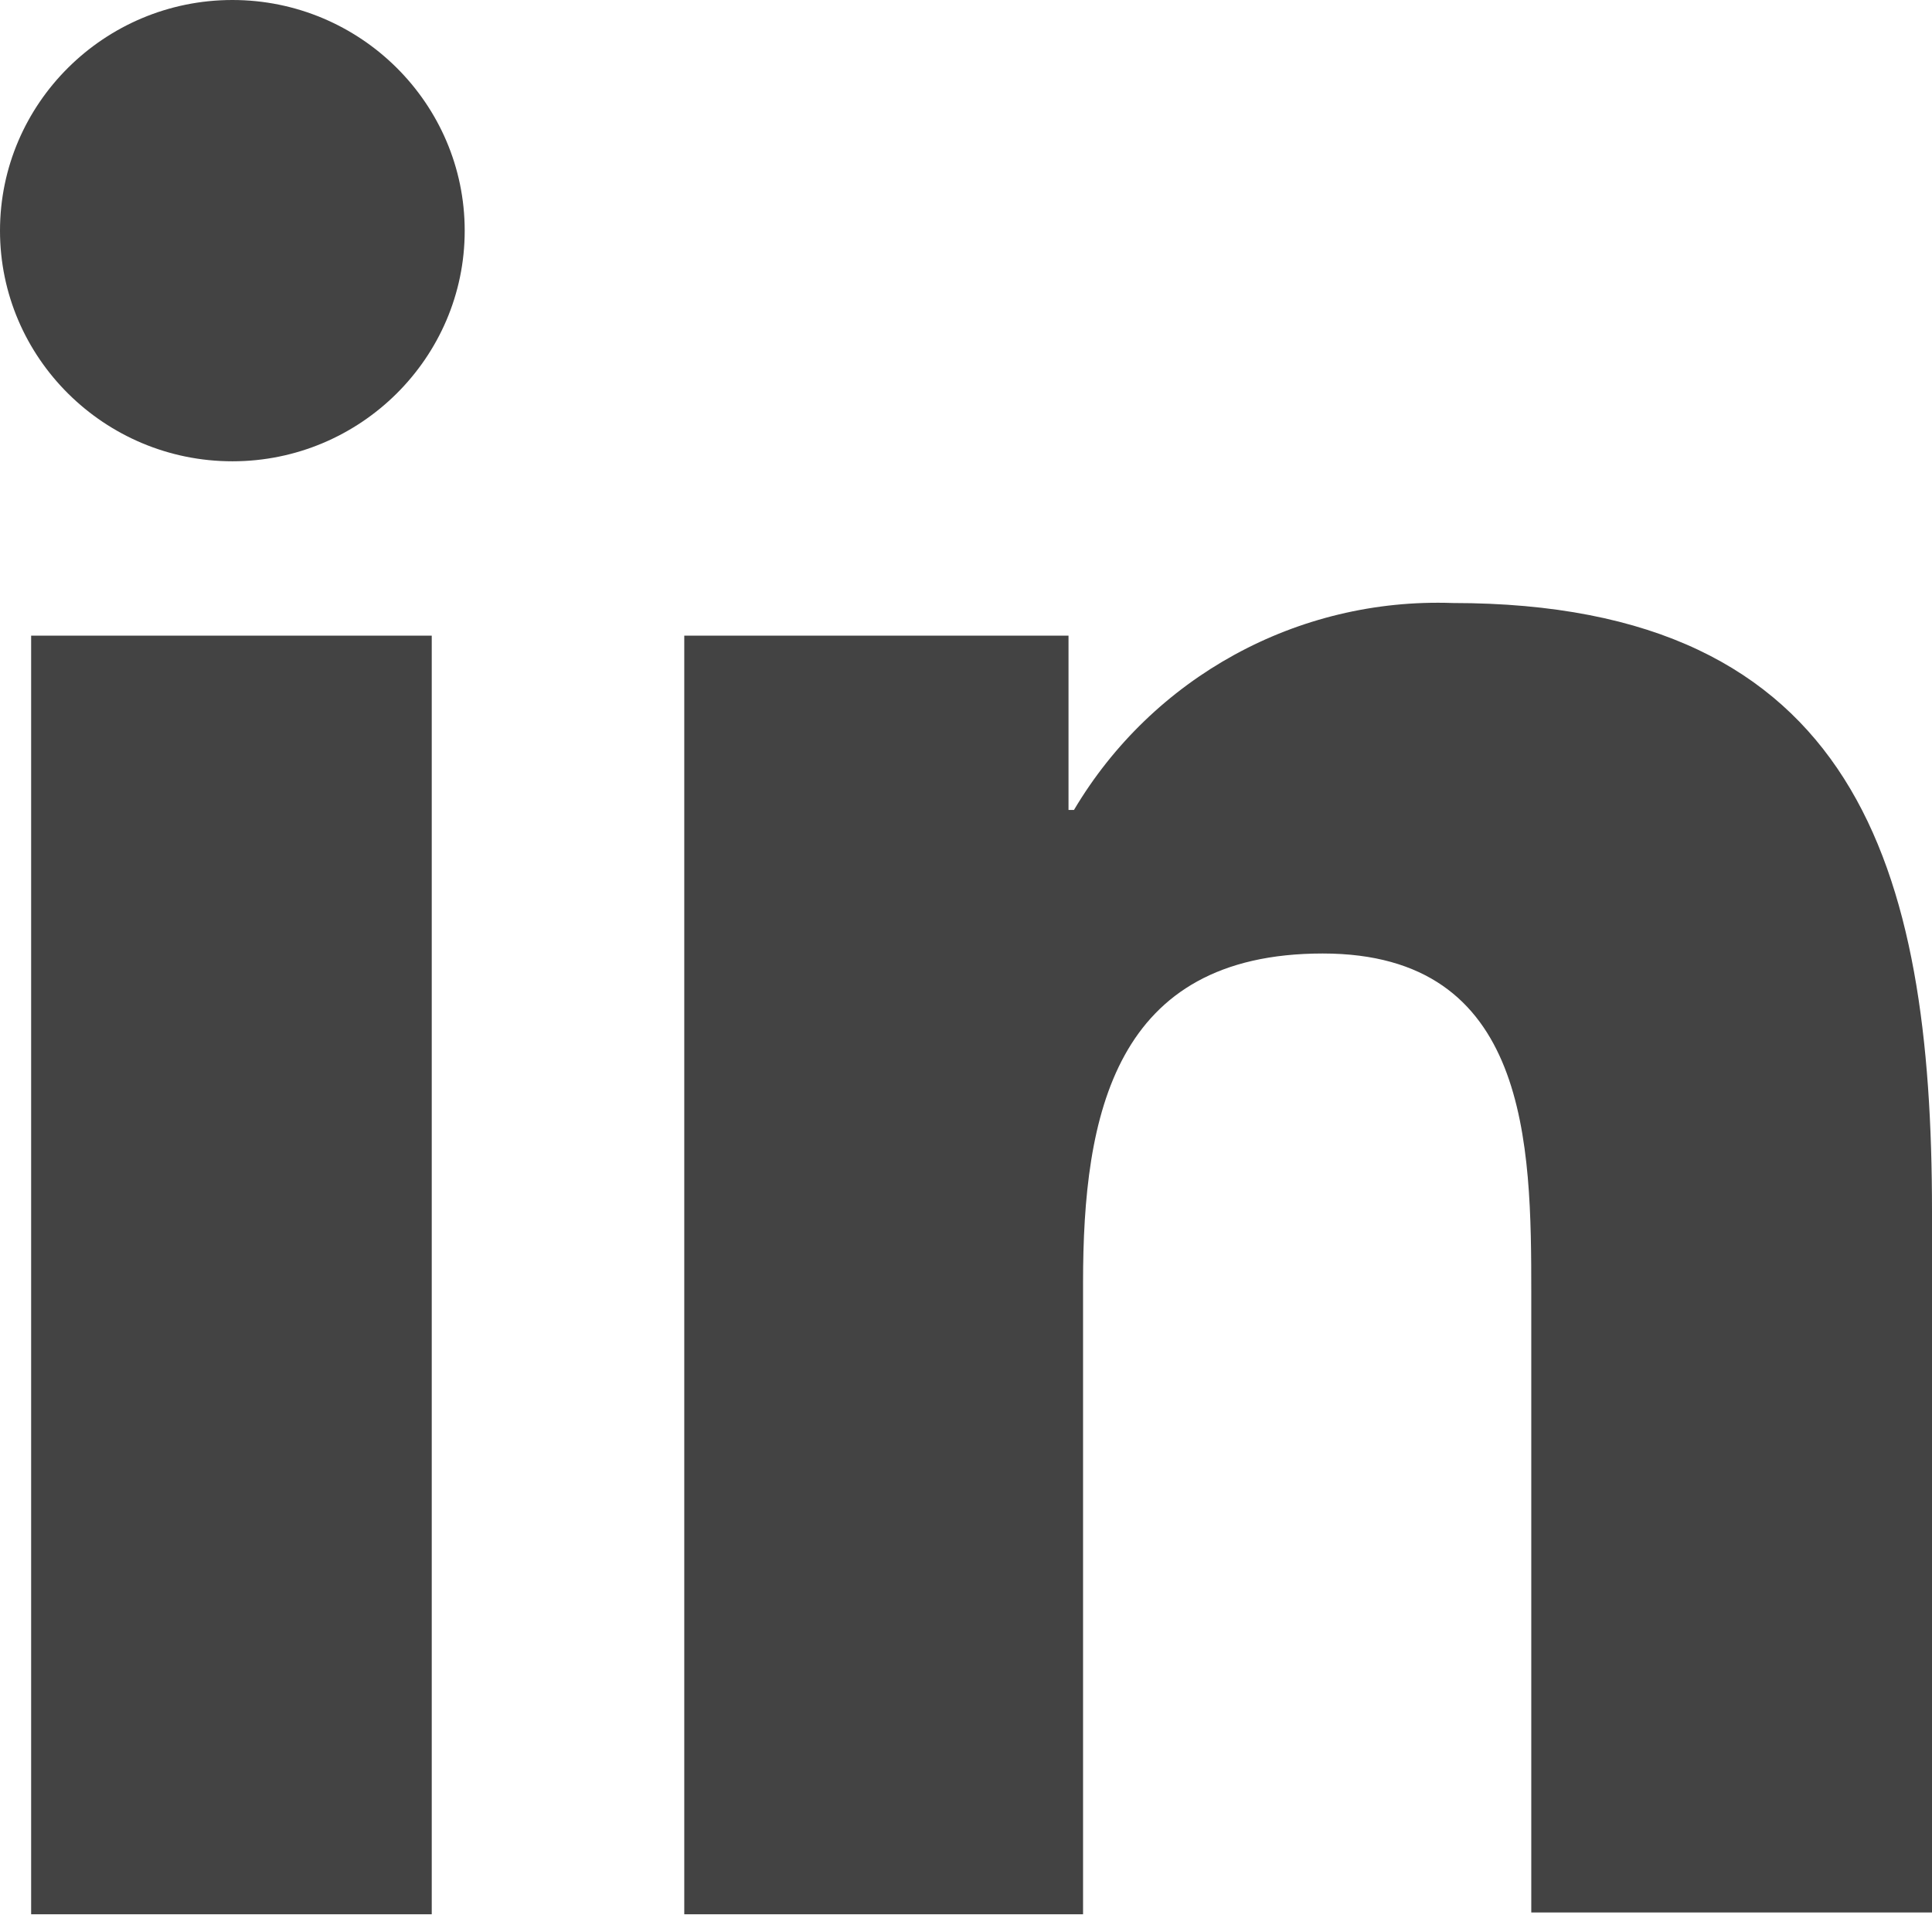
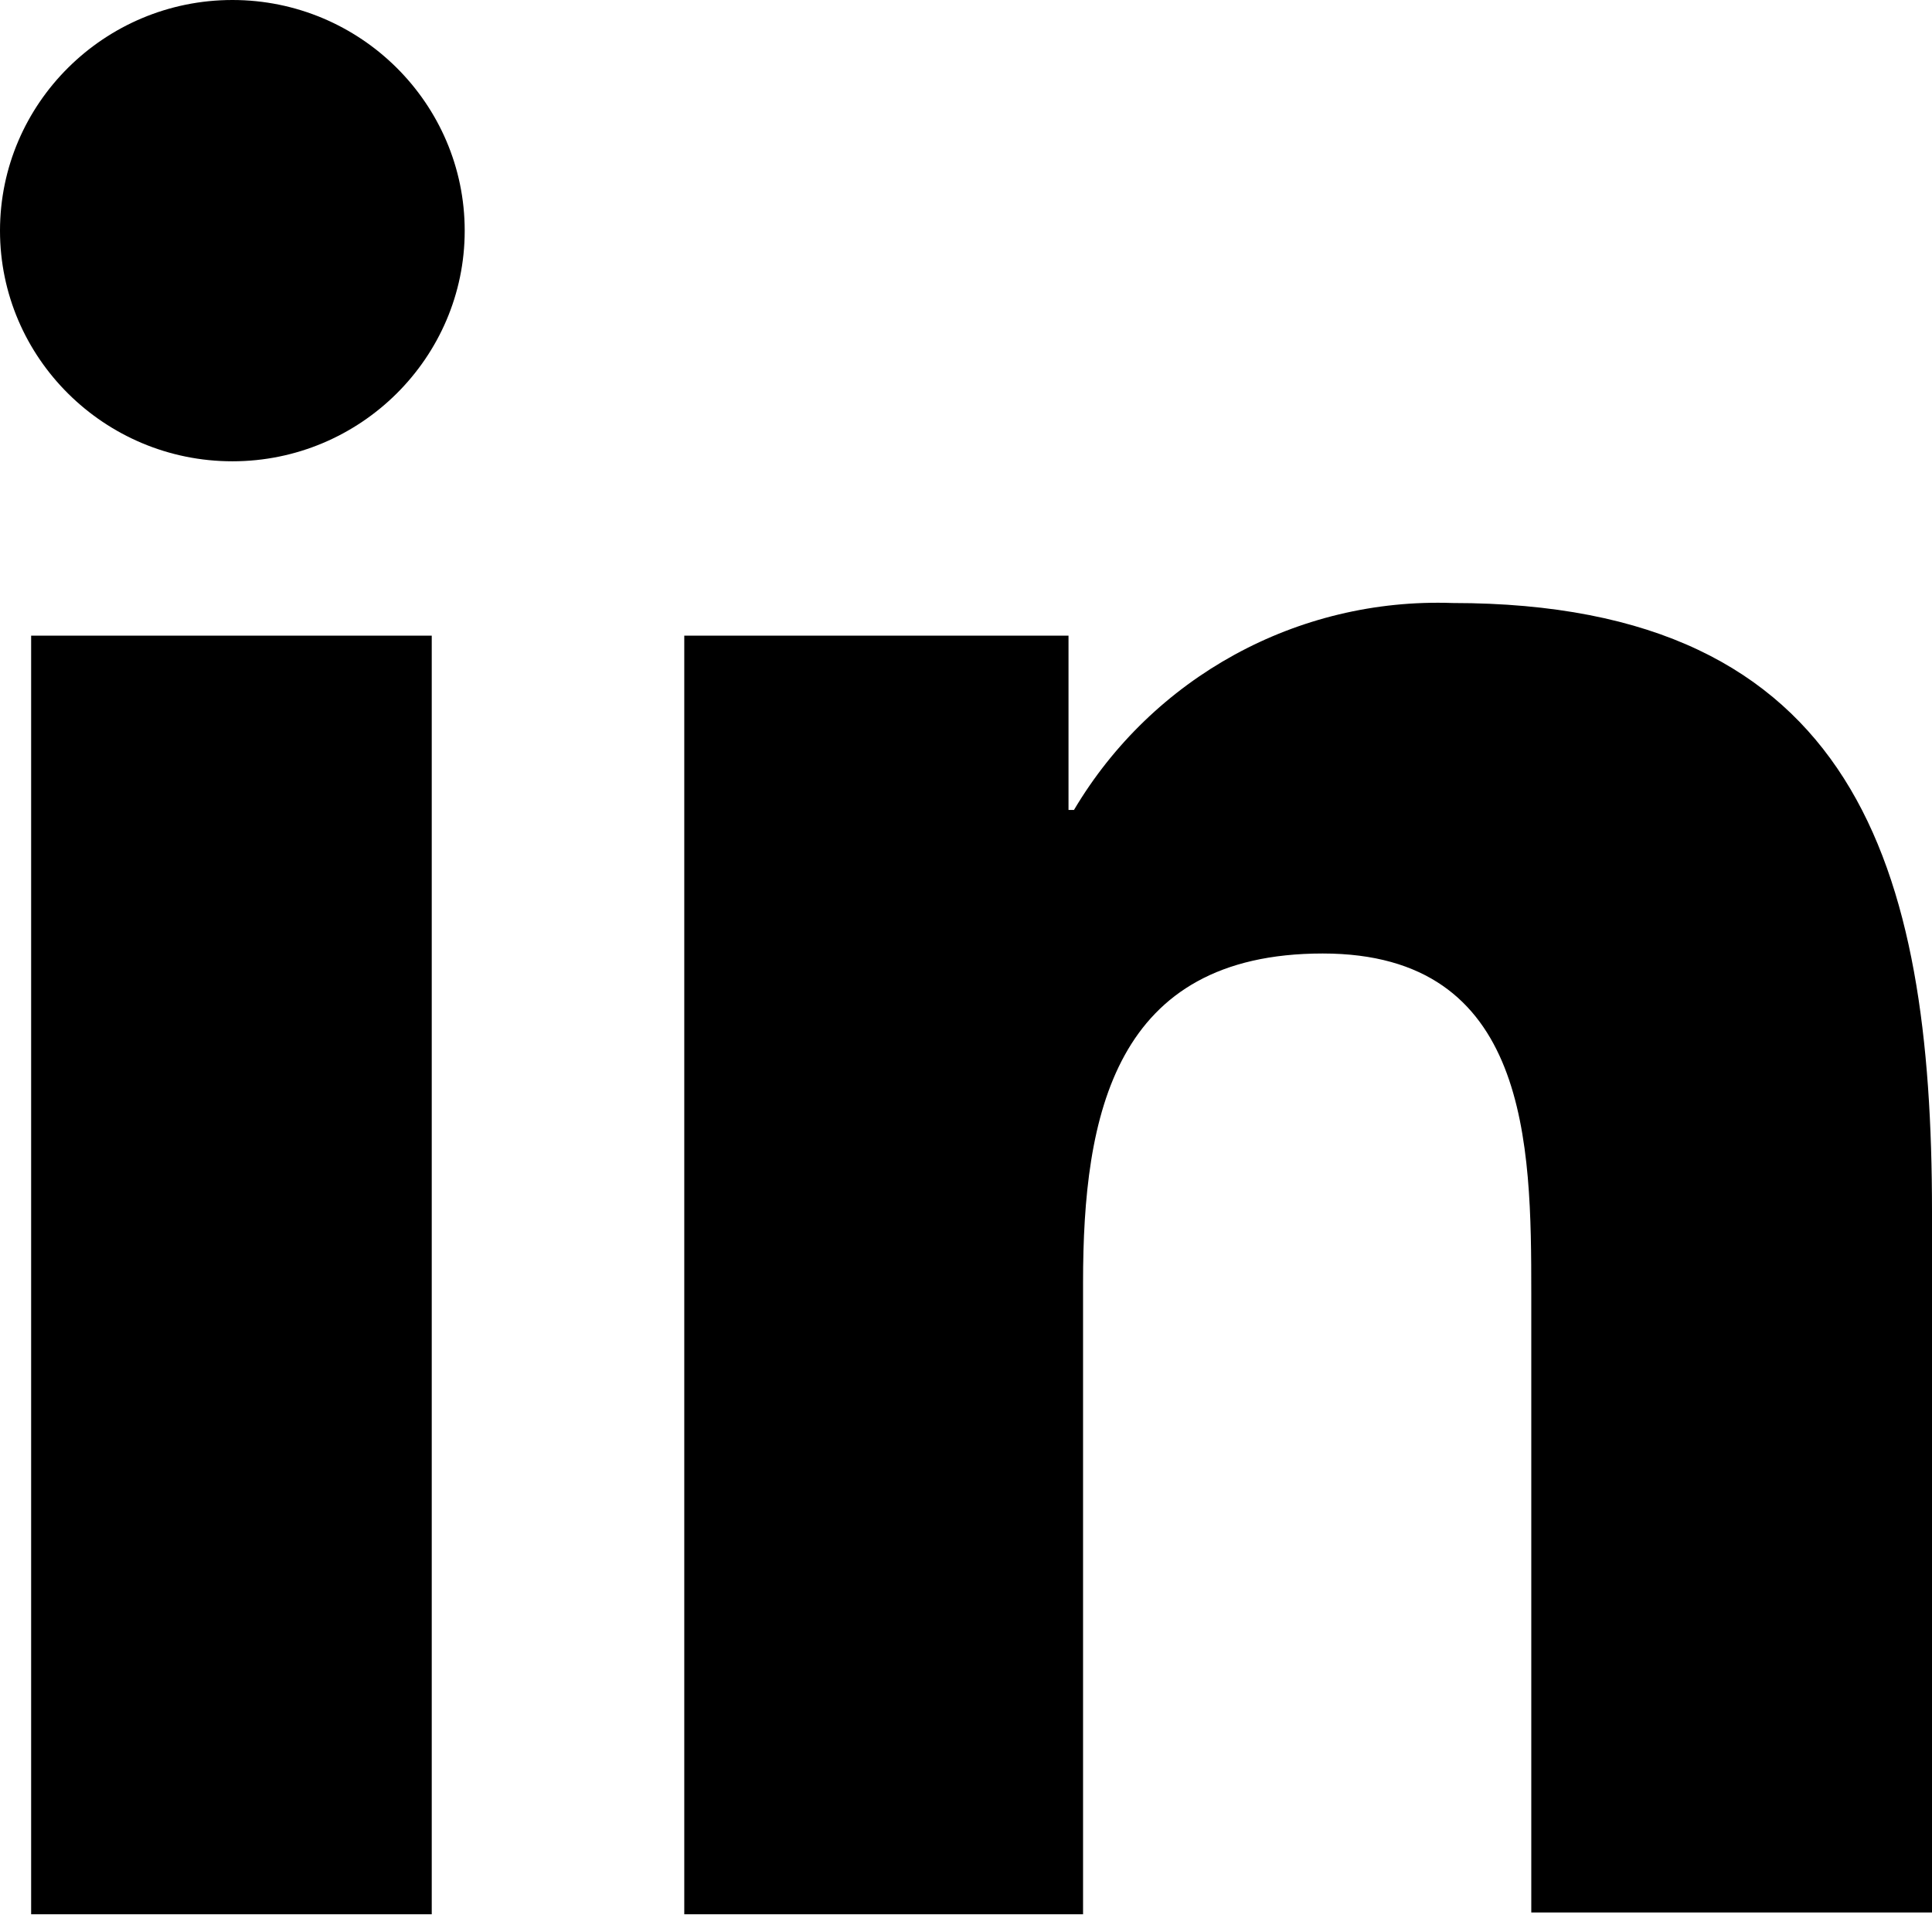
- <svg xmlns="http://www.w3.org/2000/svg" width="17" height="17" viewBox="0 0 17 17" fill="none">
-   <path d="M0.274 5.593H3.799V16.844H0.274V5.593ZM2.045 0C3.171 0 4.089 0.911 4.089 2.03C4.089 3.148 3.171 4.059 2.045 4.059C0.918 4.059 0 3.148 0 2.03C0 0.911 0.918 0 2.045 0Z" fill="#434343" />
-   <path d="M6.021 5.593H9.402V7.127H9.45C10.142 5.961 11.414 5.258 12.782 5.306C16.34 5.306 17 7.639 17 10.659V16.828H13.474V11.378C13.474 10.068 13.458 8.39 11.639 8.39C9.804 8.39 9.53 9.812 9.53 11.283V16.844H6.021V5.593Z" fill="#434343" />
+ <svg xmlns="http://www.w3.org/2000/svg" width="17" height="17" viewBox="0 0 17 17">
+   <path d="M0.274 5.593H3.799V16.844H0.274V5.593ZM2.045 0C3.171 0 4.089 0.911 4.089 2.03C4.089 3.148 3.171 4.059 2.045 4.059C0.918 4.059 0 3.148 0 2.03C0 0.911 0.918 0 2.045 0Z" />
+   <path d="M6.021 5.593H9.402V7.127H9.45C10.142 5.961 11.414 5.258 12.782 5.306C16.34 5.306 17 7.639 17 10.659V16.828H13.474V11.378C13.474 10.068 13.458 8.39 11.639 8.39C9.804 8.39 9.53 9.812 9.53 11.283V16.844H6.021V5.593Z" />
</svg>
